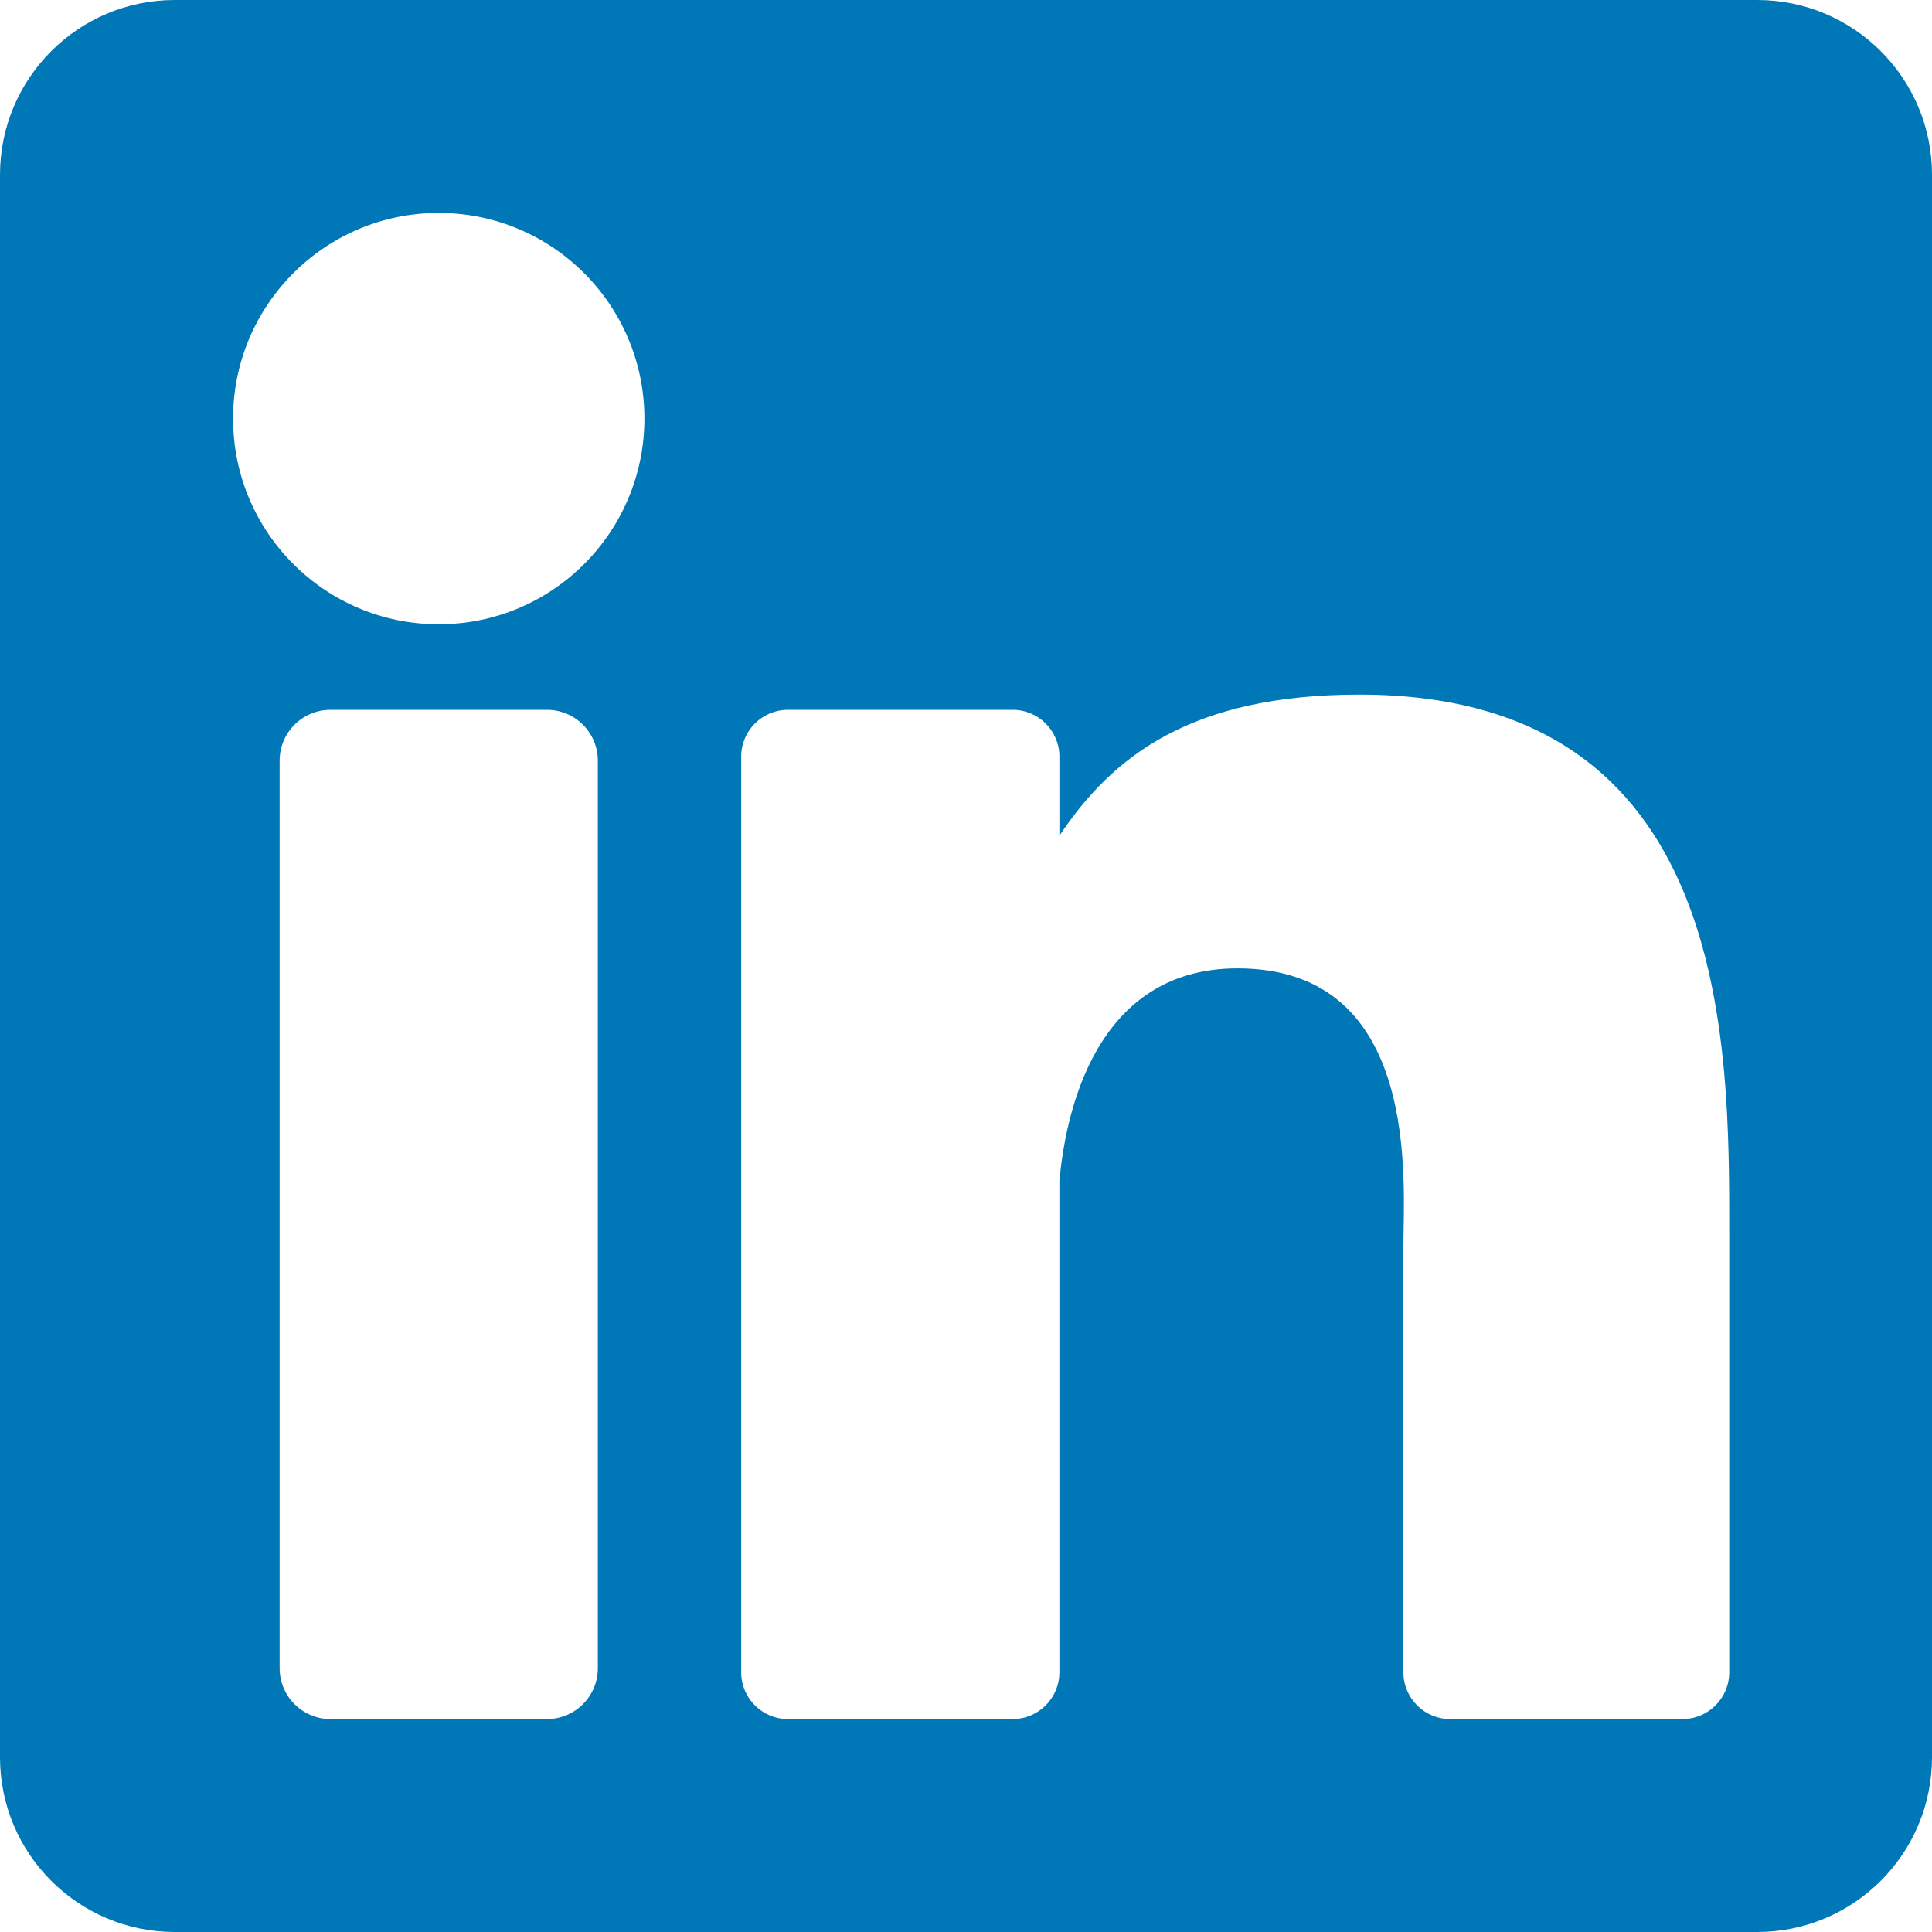
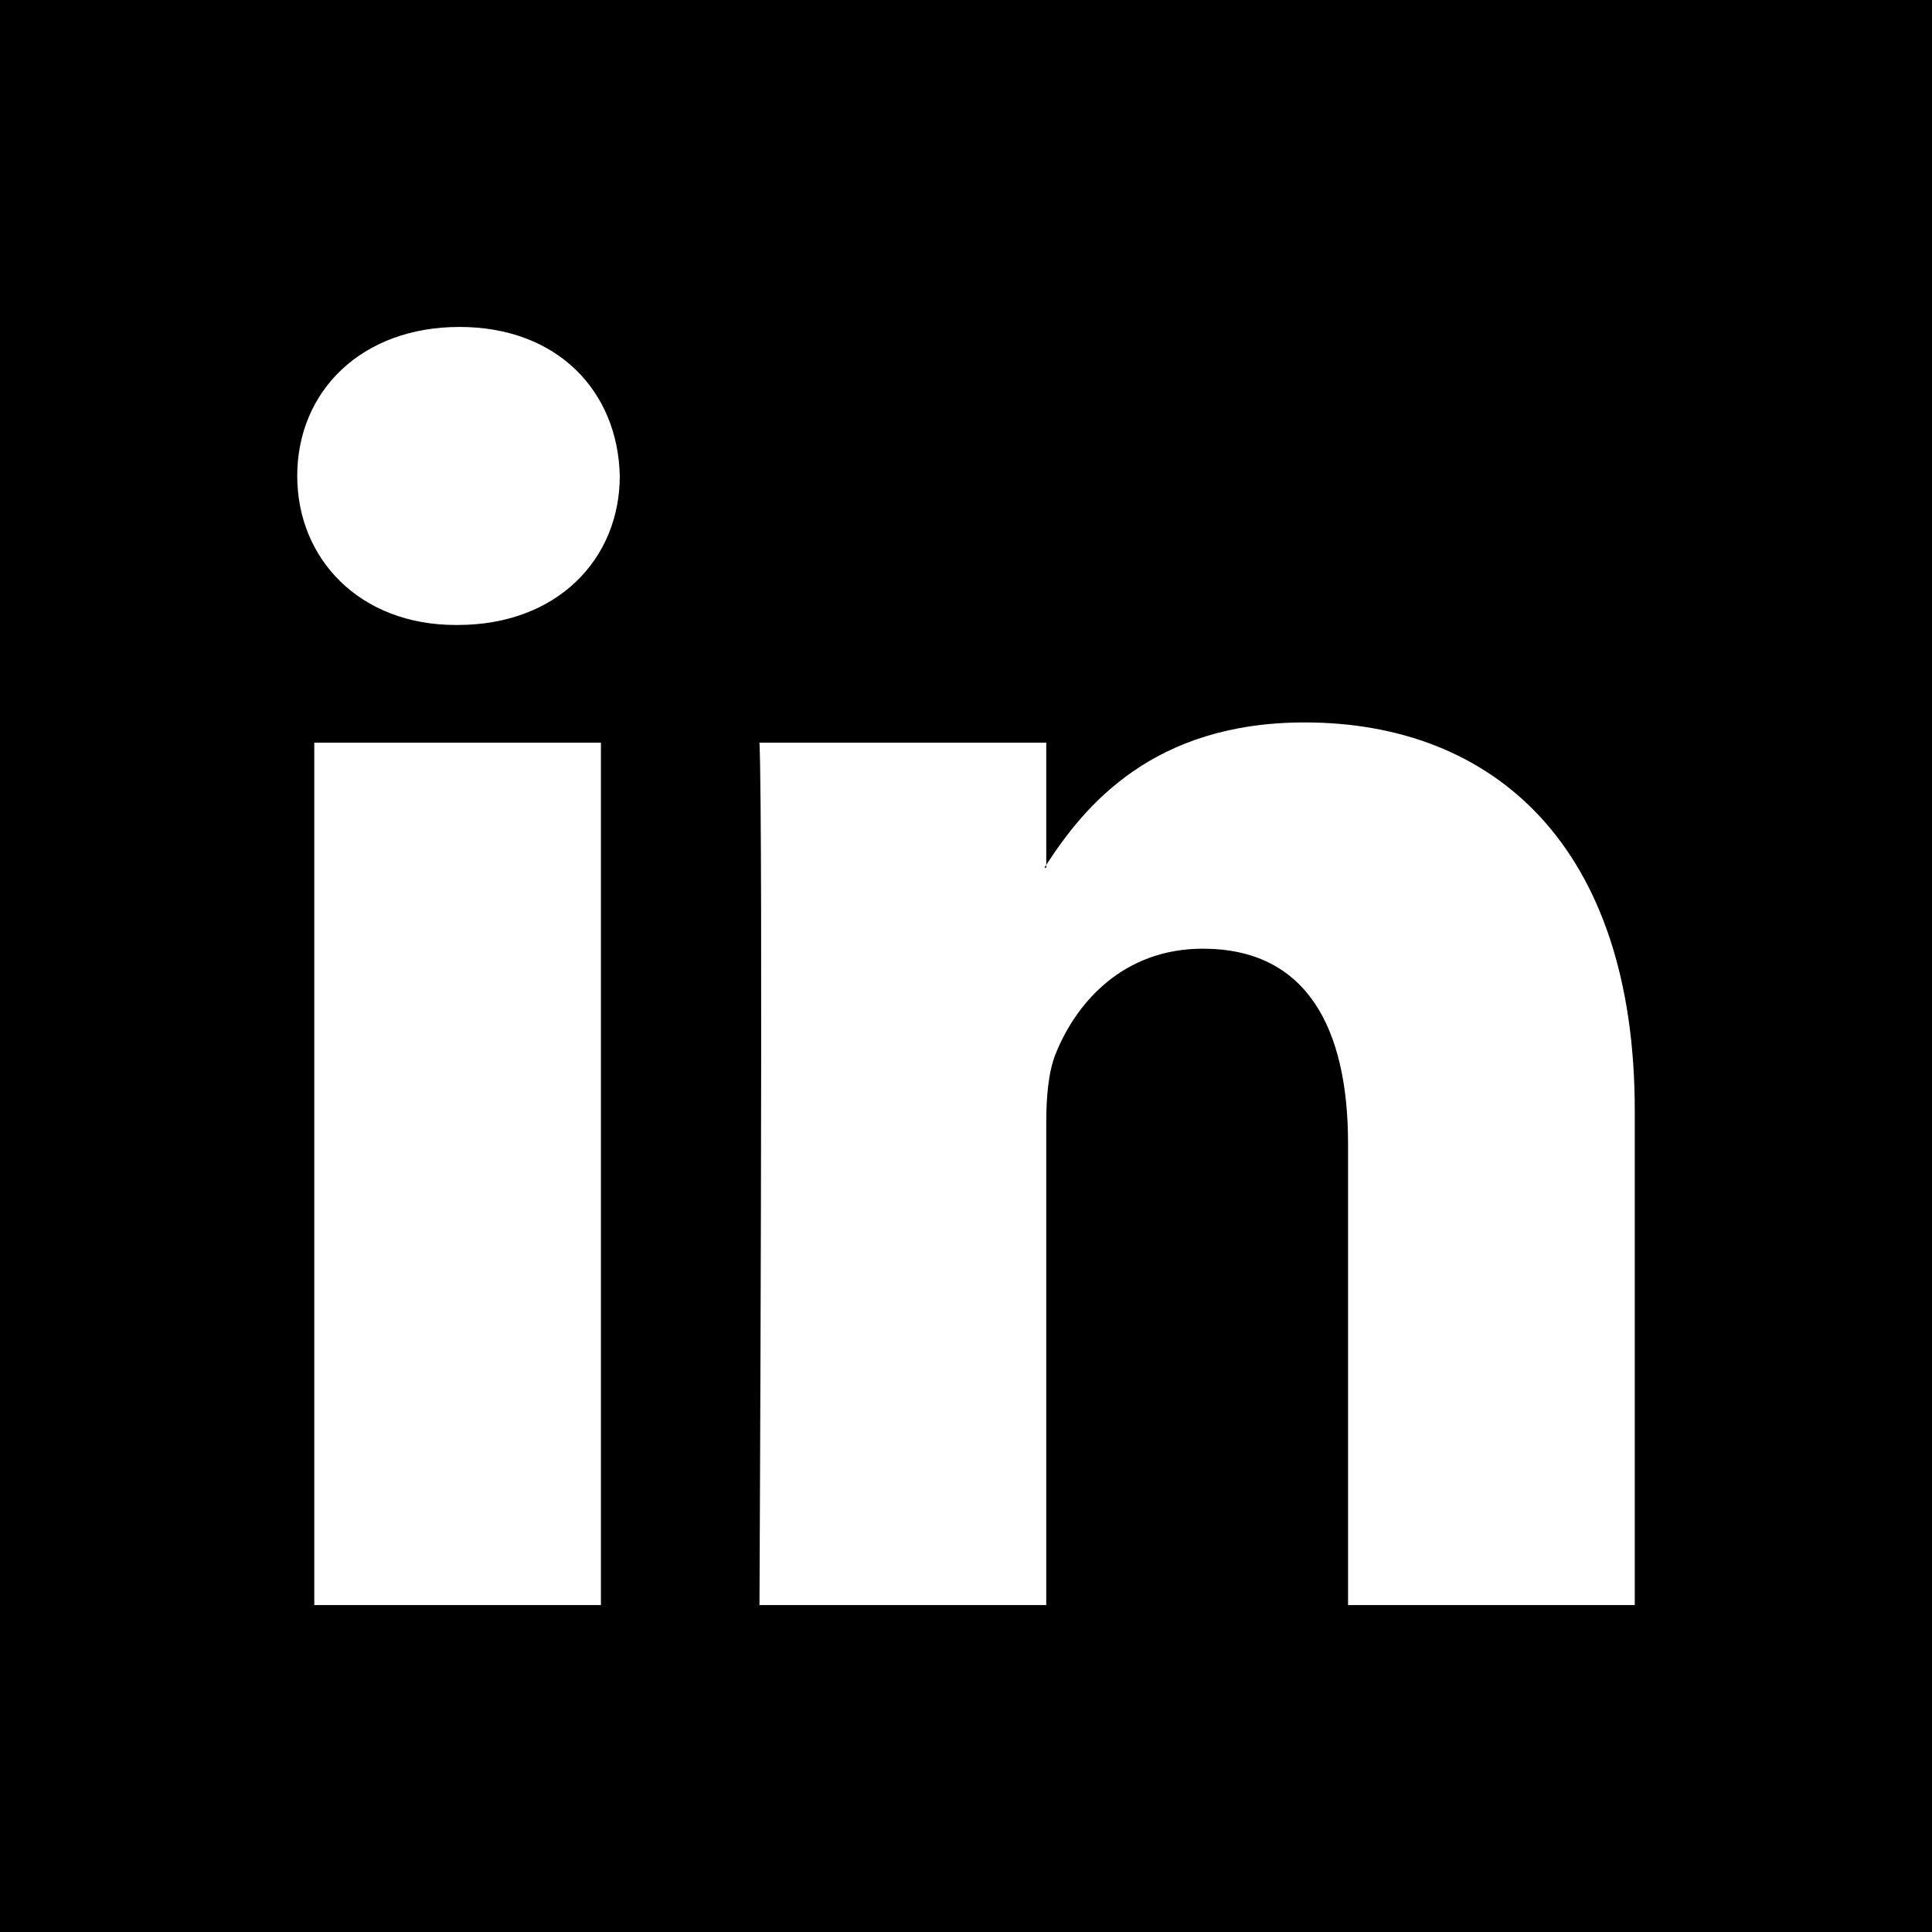
- <svg xmlns="http://www.w3.org/2000/svg" version="1.1" id="Layer_1" x="0px" y="0px" viewBox="0 0 382 382" style="enable-background:new 0 0 382 382;" xml:space="preserve">
-   <path style="fill:#0077B7;" d="M347.445,0H34.555C15.471,0,0,15.471,0,34.555v312.889C0,366.529,15.471,382,34.555,382h312.889  C366.529,382,382,366.529,382,347.444V34.555C382,15.471,366.529,0,347.445,0z M118.207,329.844c0,5.554-4.502,10.056-10.056,10.056  H65.345c-5.554,0-10.056-4.502-10.056-10.056V150.403c0-5.554,4.502-10.056,10.056-10.056h42.806  c5.554,0,10.056,4.502,10.056,10.056V329.844z M86.748,123.432c-22.459,0-40.666-18.207-40.666-40.666S64.289,42.1,86.748,42.1  s40.666,18.207,40.666,40.666S109.208,123.432,86.748,123.432z M341.91,330.654c0,5.106-4.14,9.246-9.246,9.246H286.73  c-5.106,0-9.246-4.14-9.246-9.246v-84.168c0-12.556,3.683-55.021-32.813-55.021c-28.309,0-34.051,29.066-35.204,42.11v97.079  c0,5.106-4.139,9.246-9.246,9.246h-44.426c-5.106,0-9.246-4.14-9.246-9.246V149.593c0-5.106,4.14-9.246,9.246-9.246h44.426  c5.106,0,9.246,4.14,9.246,9.246v15.655c10.497-15.753,26.097-27.912,59.312-27.912c73.552,0,73.131,68.716,73.131,106.472  L341.91,330.654L341.91,330.654z" />
+ <svg xmlns="http://www.w3.org/2000/svg" version="1.1" id="Layer_1" x="0px" y="0px" viewBox="0 0 455 455" style="enable-background:new 0 0 455 455;" xml:space="preserve">
+   <g>
+     <path style="fill-rule:evenodd;clip-rule:evenodd;" d="M246.4,204.35v-0.665c-0.136,0.223-0.324,0.446-0.442,0.665H246.4z" />
+     <path style="fill-rule:evenodd;clip-rule:evenodd;" d="M0,0v455h455V0H0z M141.522,378.002H74.016V174.906h67.506V378.002z    M107.769,147.186h-0.446C84.678,147.186,70,131.585,70,112.085c0-19.928,15.107-35.087,38.211-35.087   c23.109,0,37.31,15.159,37.752,35.087C145.963,131.585,131.32,147.186,107.769,147.186z M385,378.002h-67.524V269.345   c0-27.291-9.756-45.92-34.195-45.92c-18.664,0-29.755,12.543-34.641,24.693c-1.776,4.34-2.24,10.373-2.24,16.459v113.426h-67.537   c0,0,0.905-184.043,0-203.096H246.4v28.779c8.973-13.807,24.986-33.547,60.856-33.547c44.437,0,77.744,29.02,77.744,91.398V378.002   z" />
+   </g>
  <g>
</g>
  <g>
</g>
  <g>
</g>
  <g>
</g>
  <g>
</g>
  <g>
</g>
  <g>
</g>
  <g>
</g>
  <g>
</g>
  <g>
</g>
  <g>
</g>
  <g>
</g>
  <g>
</g>
  <g>
</g>
  <g>
</g>
</svg>
